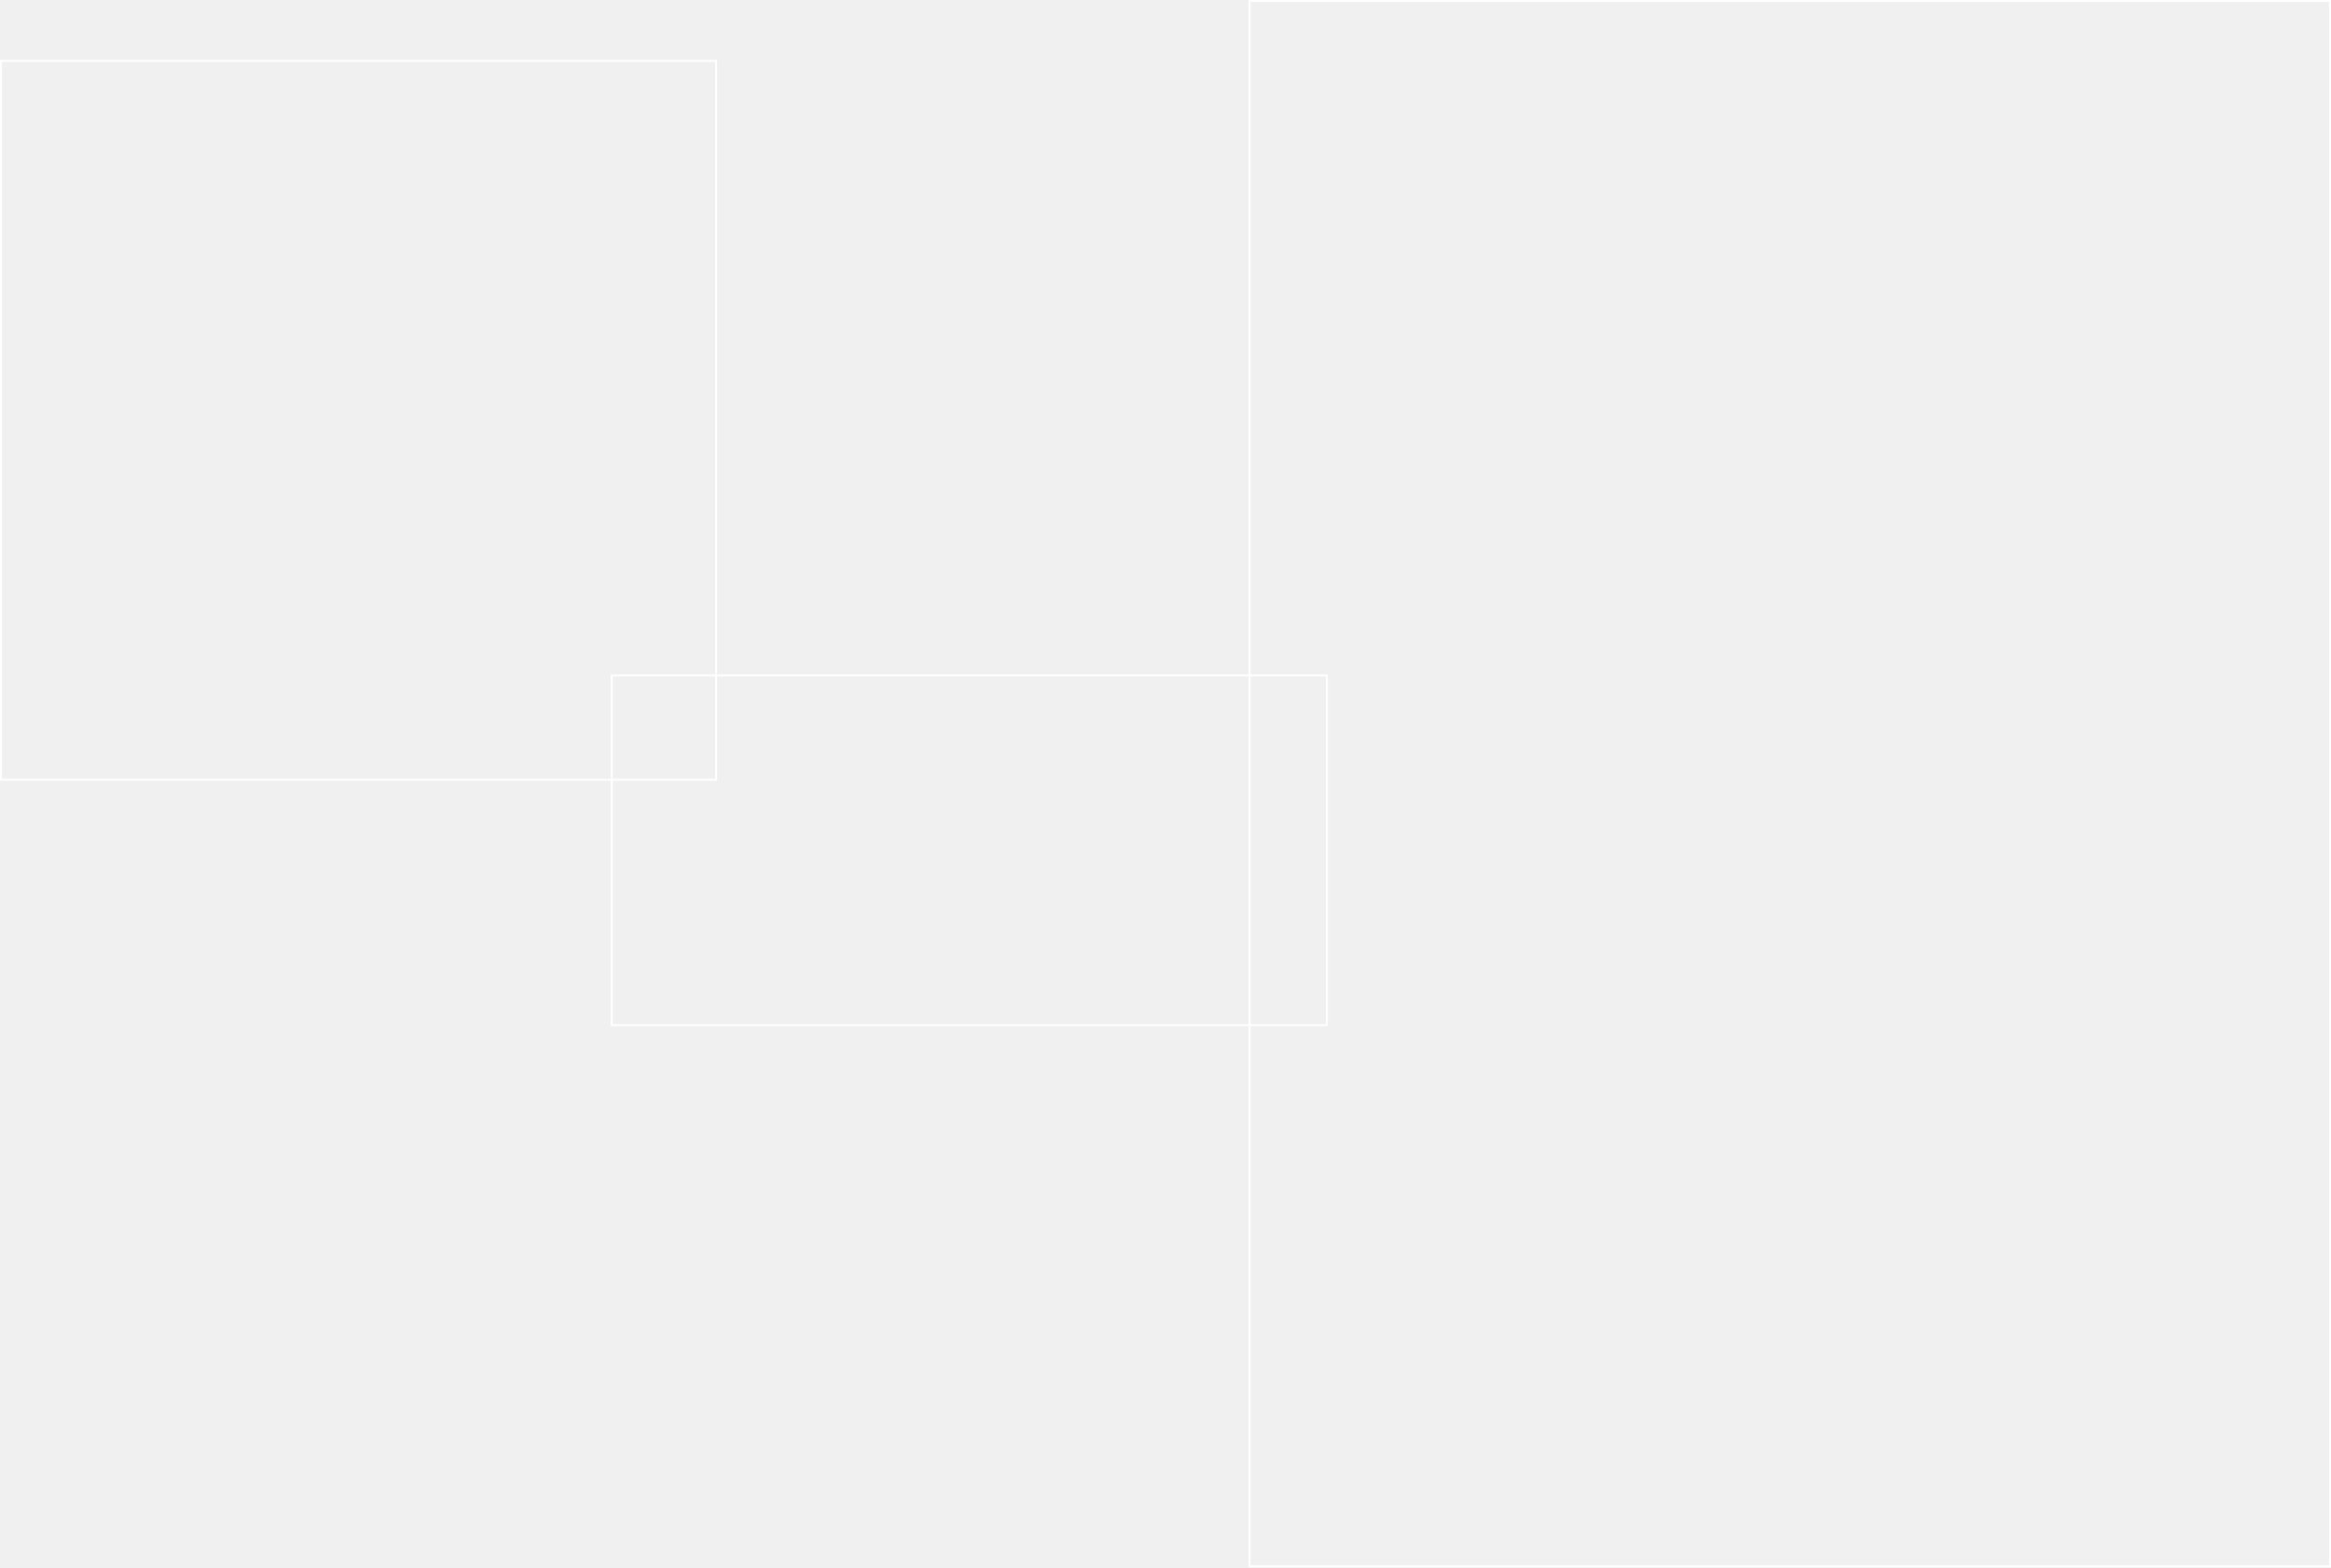
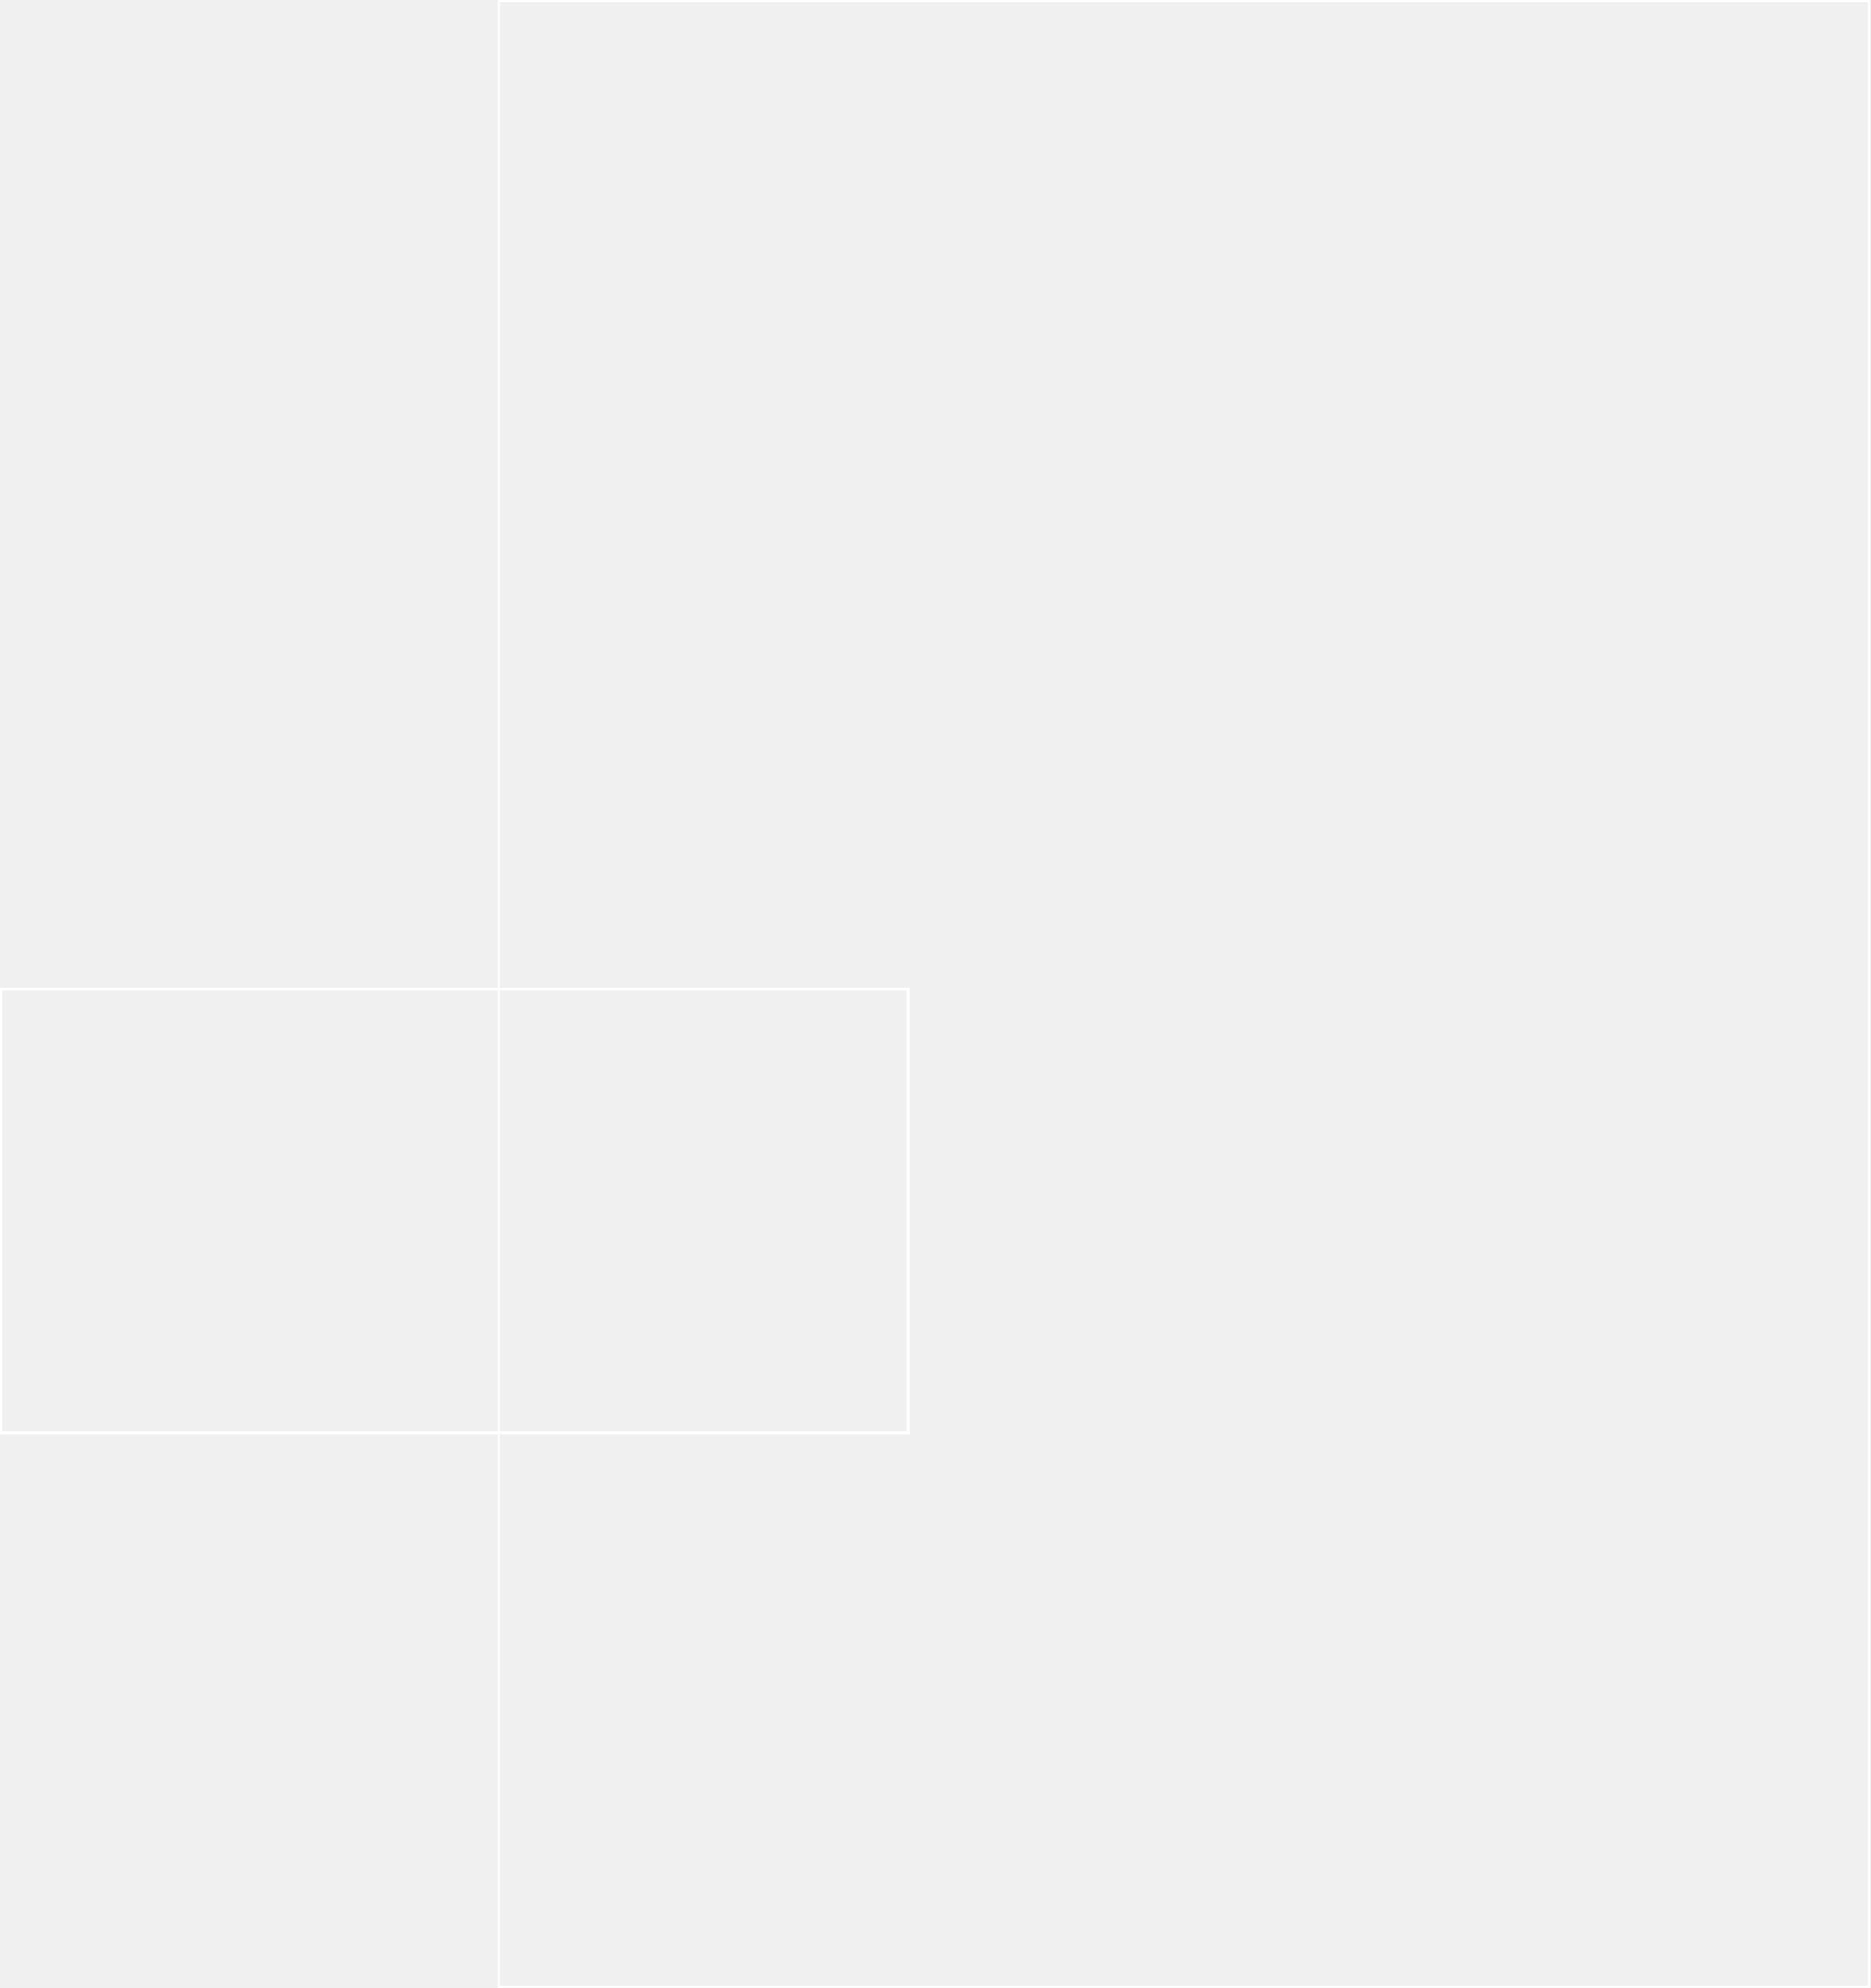
- <svg xmlns="http://www.w3.org/2000/svg" width="1206" height="811" viewBox="0 0 1206 811" fill="none">
-   <rect x="0.5" y="31.5" width="370" height="372" stroke="white" />
-   <rect x="646.5" y="0.5" width="559" height="810" stroke="white" />
-   <rect x="316.5" y="349.5" width="370" height="181" stroke="white" />
+ <svg xmlns="http://www.w3.org/2000/svg" width="763" height="811" viewBox="0 0 763 811" fill="none">
+   <rect x="203.5" y="0.5" width="559" height="810" stroke="white" />
+   <rect x="0.5" y="403.5" width="370" height="181" stroke="white" />
</svg>
